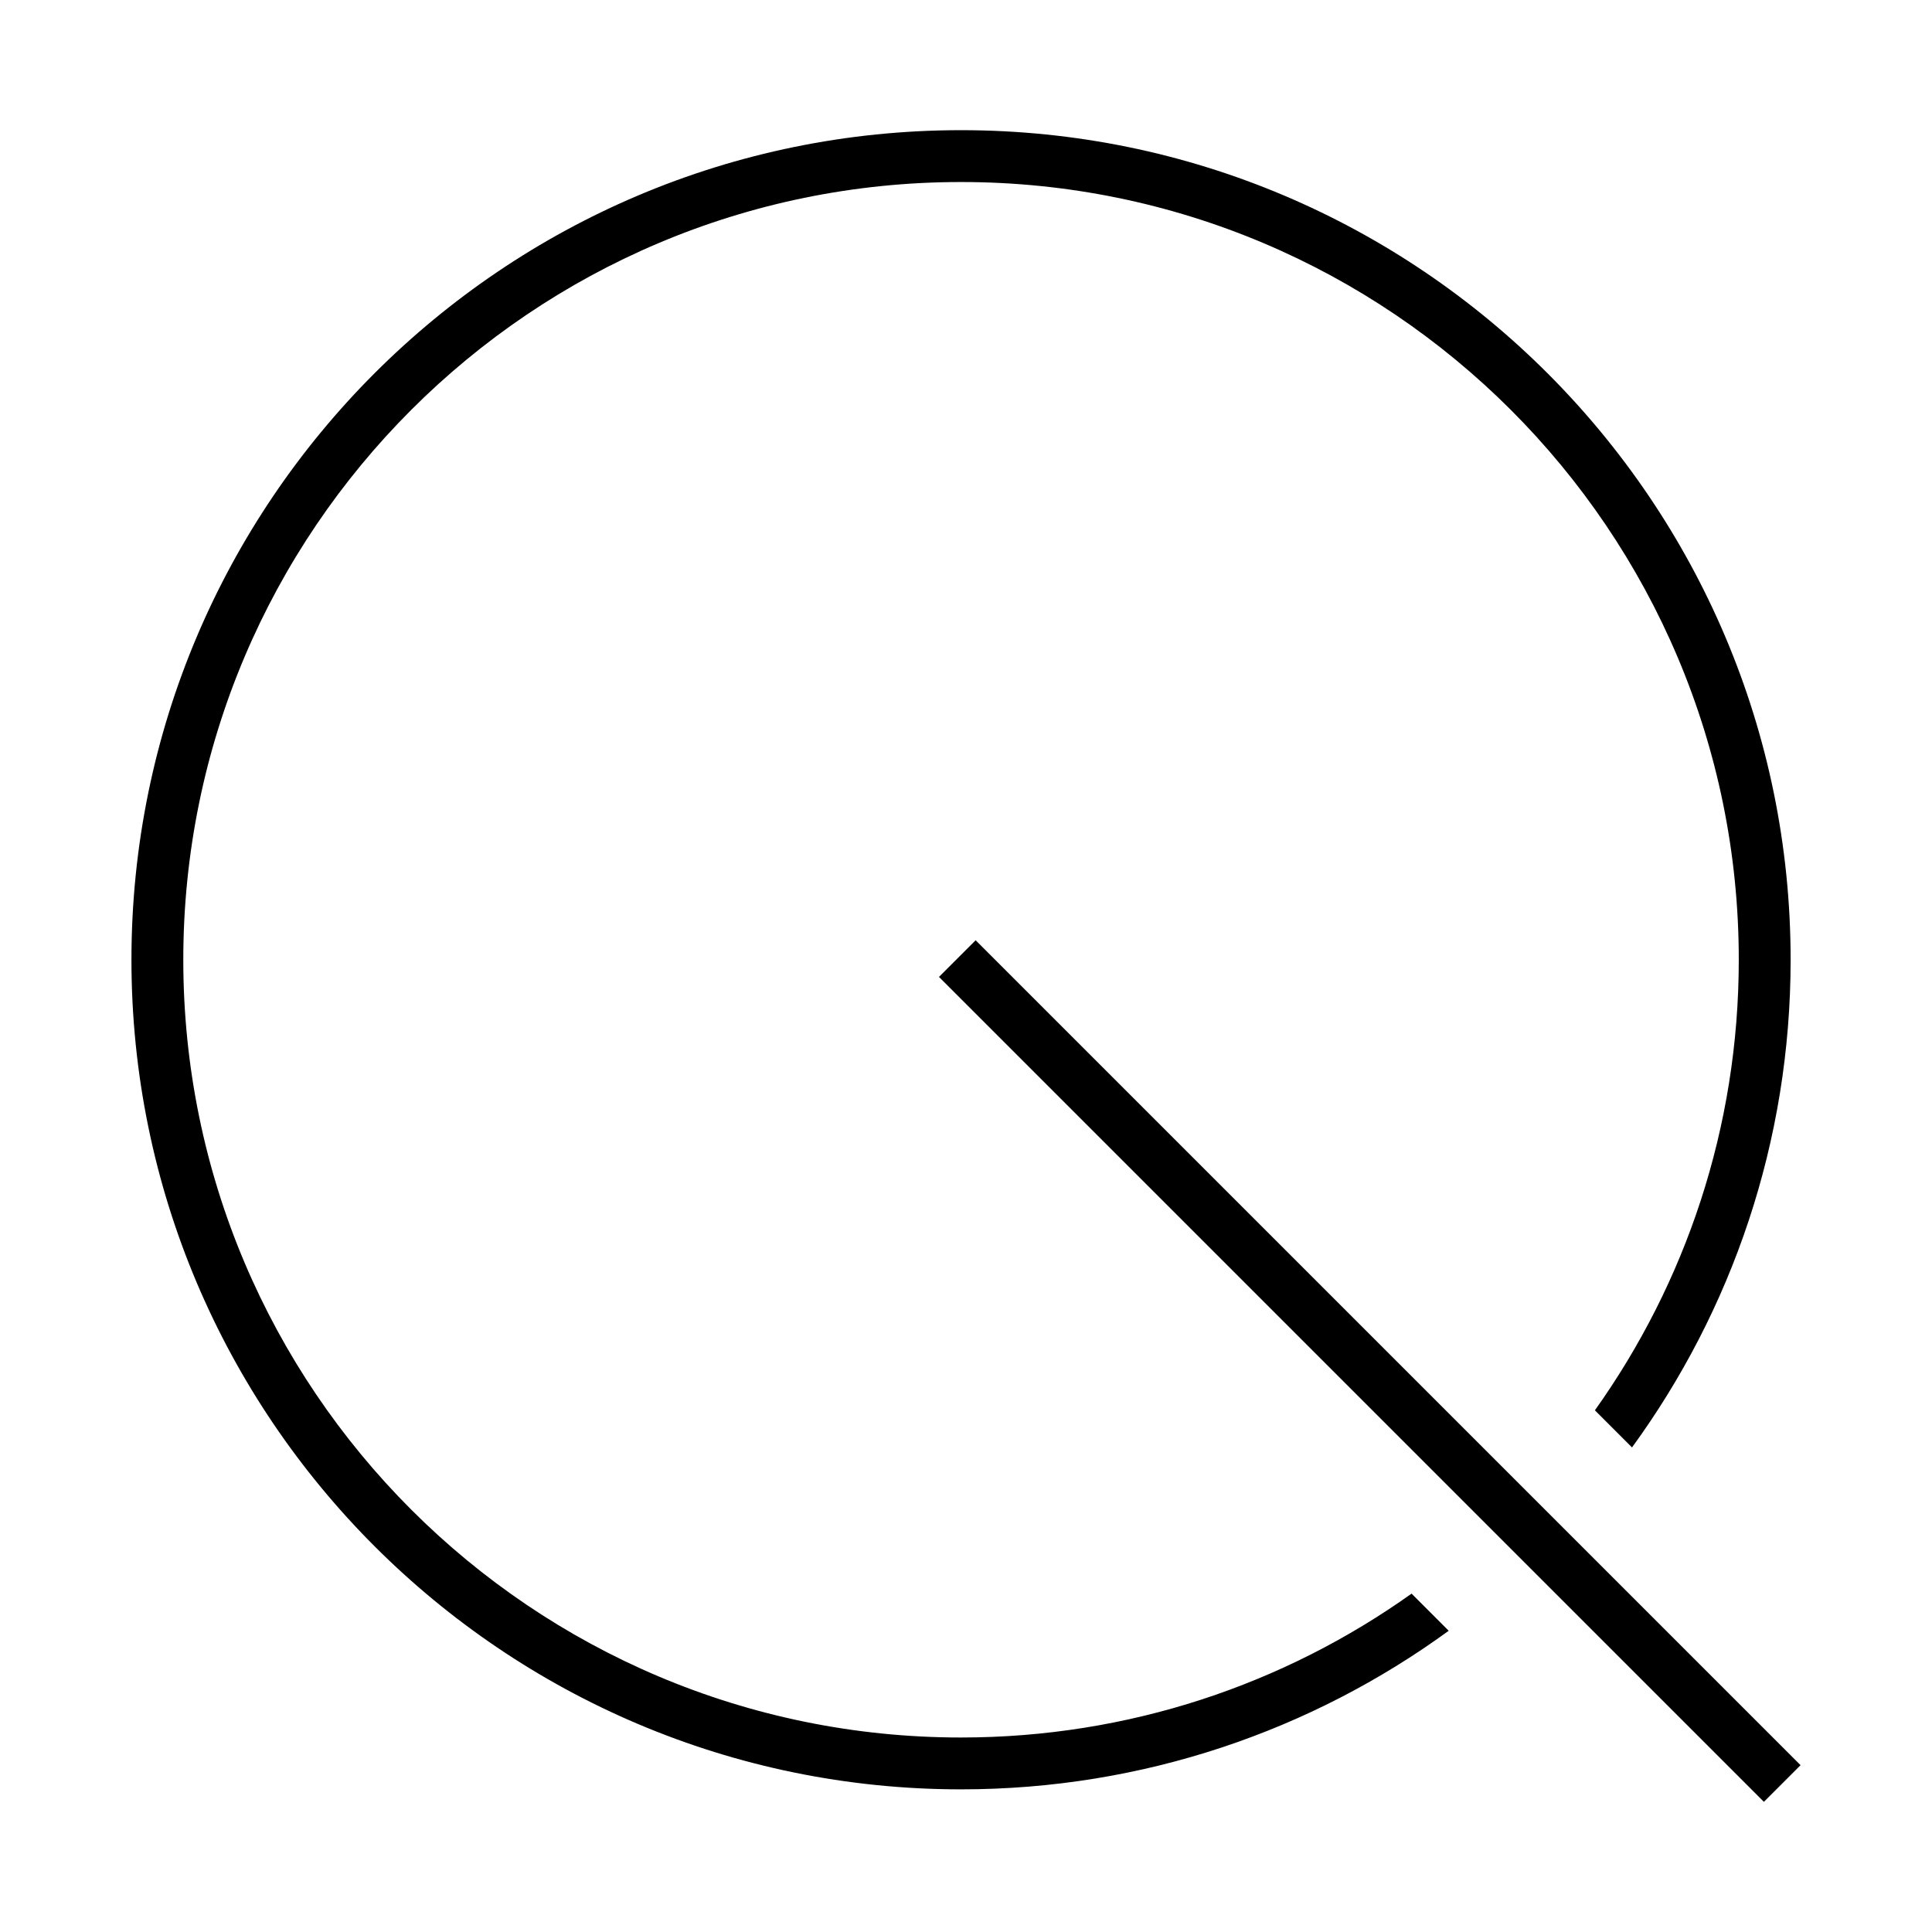
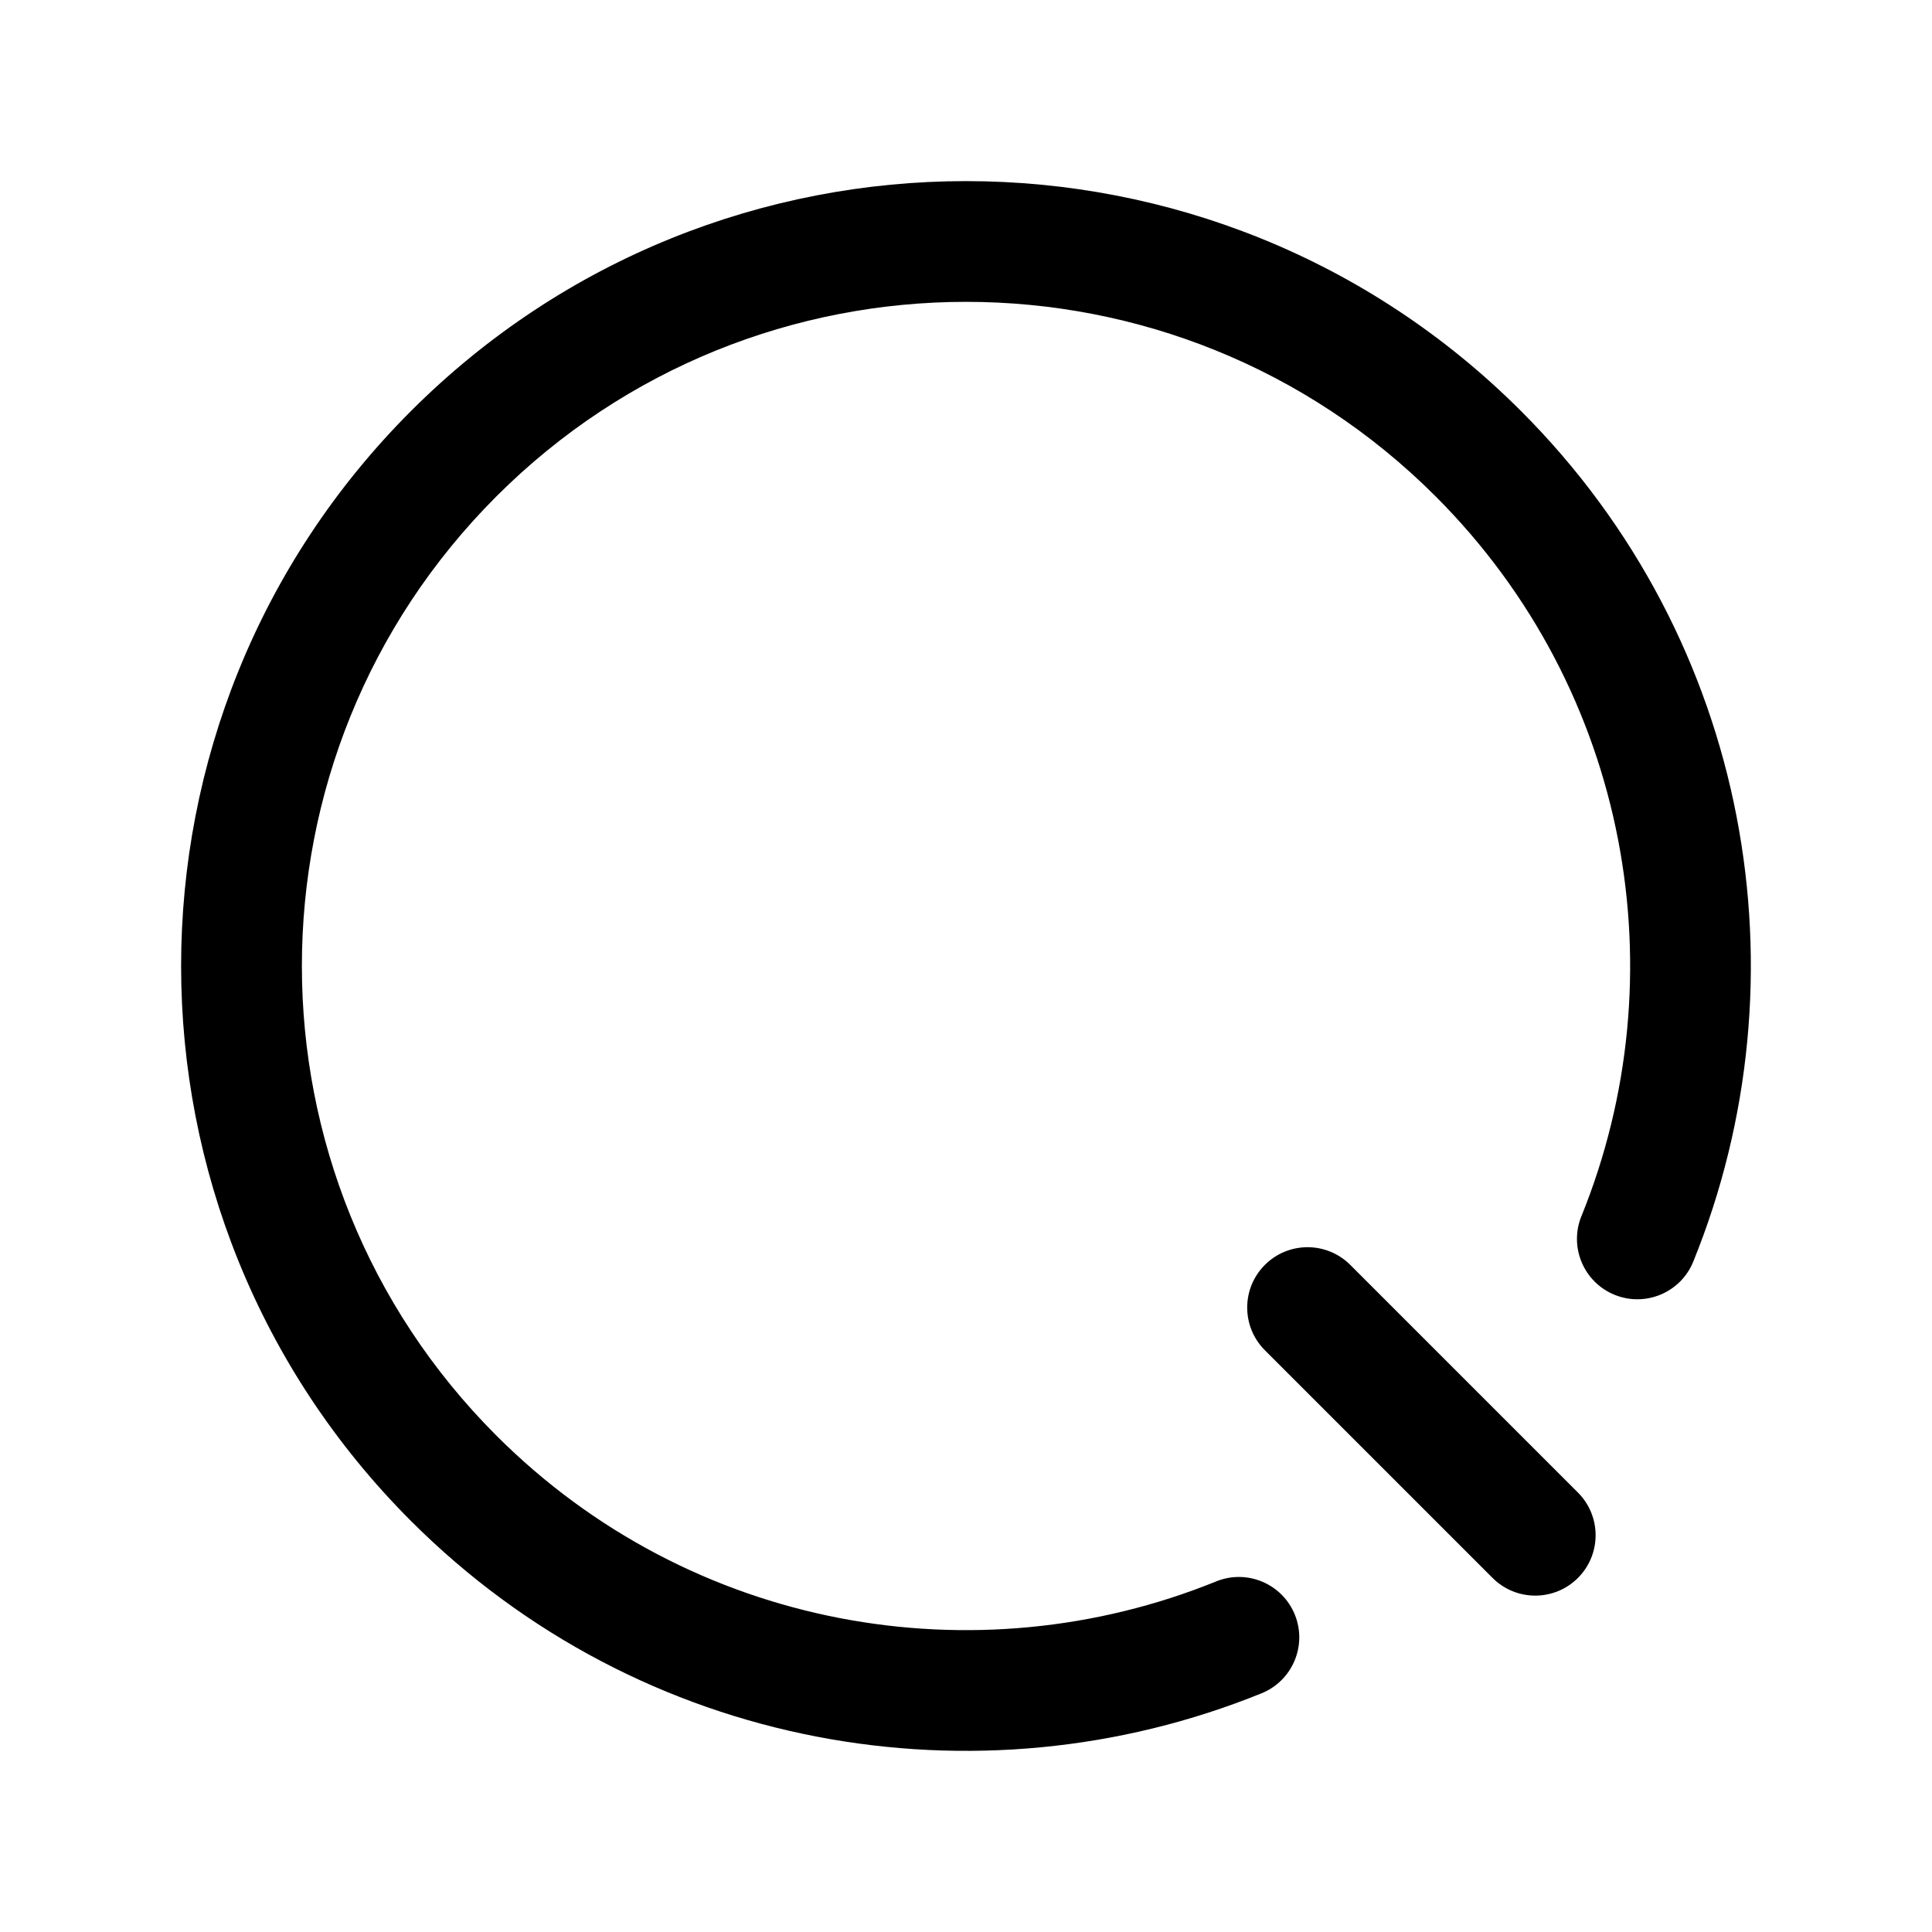
- <svg xmlns="http://www.w3.org/2000/svg" width="100%" height="100%" viewBox="0 0 412 412" version="1.1" xml:space="preserve" style="fill-rule:evenodd;clip-rule:evenodd;stroke-linejoin:round;stroke-miterlimit:2;">
-   <g transform="matrix(5.528449,0,0,5.528449,-933.9191,-934.1908)">
-     <g transform="matrix(1,0,0,1,132,142)">
-       <path fill="current" d="M92.811,89.883C87.53,93.729 81.028,96 74,96C56.339,96 42,81.661 42,64C42,46.339 56.339,32 74,32C91.661,32 106,46.339 106,64C106,71.028 103.729,77.53 99.882,82.811L98.45,81.379C101.944,76.474 104,70.475 104,64C104,47.443 90.557,34 74,34C57.442,34 44,47.443 44,64C44,80.557 57.442,94 74,94C80.475,94 86.474,91.944 91.379,88.45L92.811,89.883Z" />
-     </g>
-     <g transform="matrix(0.707107,-0.707107,0.707107,0.707107,-91.83583,222.2178)">
-       <rect fill="current" x="221" y="199" width="2" height="45" />
-     </g>
+ <svg xmlns="http://www.w3.org/2000/svg" width="100%" height="100%" viewBox="0 0 64 64" version="1.1" xml:space="preserve" style="fill-rule:evenodd;clip-rule:evenodd;stroke-linejoin:round;stroke-miterlimit:2;">
+   <g>
+     <path d="M52.386,40.288c-0.415,1.023 0.077,2.19 1.101,2.605c1.023,0.415 2.19,-0.077 2.605,-1.101c3.811,-9.387 1.912,-20.557 -5.707,-28.177c-10.154,-10.154 -26.616,-10.154 -36.77,-0c-10.154,10.154 -10.154,26.616 -0,36.77c7.62,7.62 18.789,9.518 28.177,5.707c1.024,-0.416 1.516,-1.582 1.101,-2.605c-0.416,-1.023 -1.582,-1.516 -2.605,-1.101c-7.951,3.228 -17.4,1.614 -23.844,-4.83c-8.592,-8.592 -8.591,-22.521 0,-31.113c8.592,-8.592 22.521,-8.592 31.113,0c6.443,6.443 8.057,15.893 4.83,23.844Z" style="fill-rule:nonzero;" />
+     <path d="M49.443,52.271c0.781,0.781 2.047,0.781 2.828,0c0.781,-0.781 0.781,-2.047 0,-2.828l-7.542,-7.542c-0.781,-0.781 -2.047,-0.781 -2.828,0c-0.781,0.781 -0.781,2.047 0,2.828l7.542,7.542Z" style="fill-rule:nonzero;" />
  </g>
</svg>
